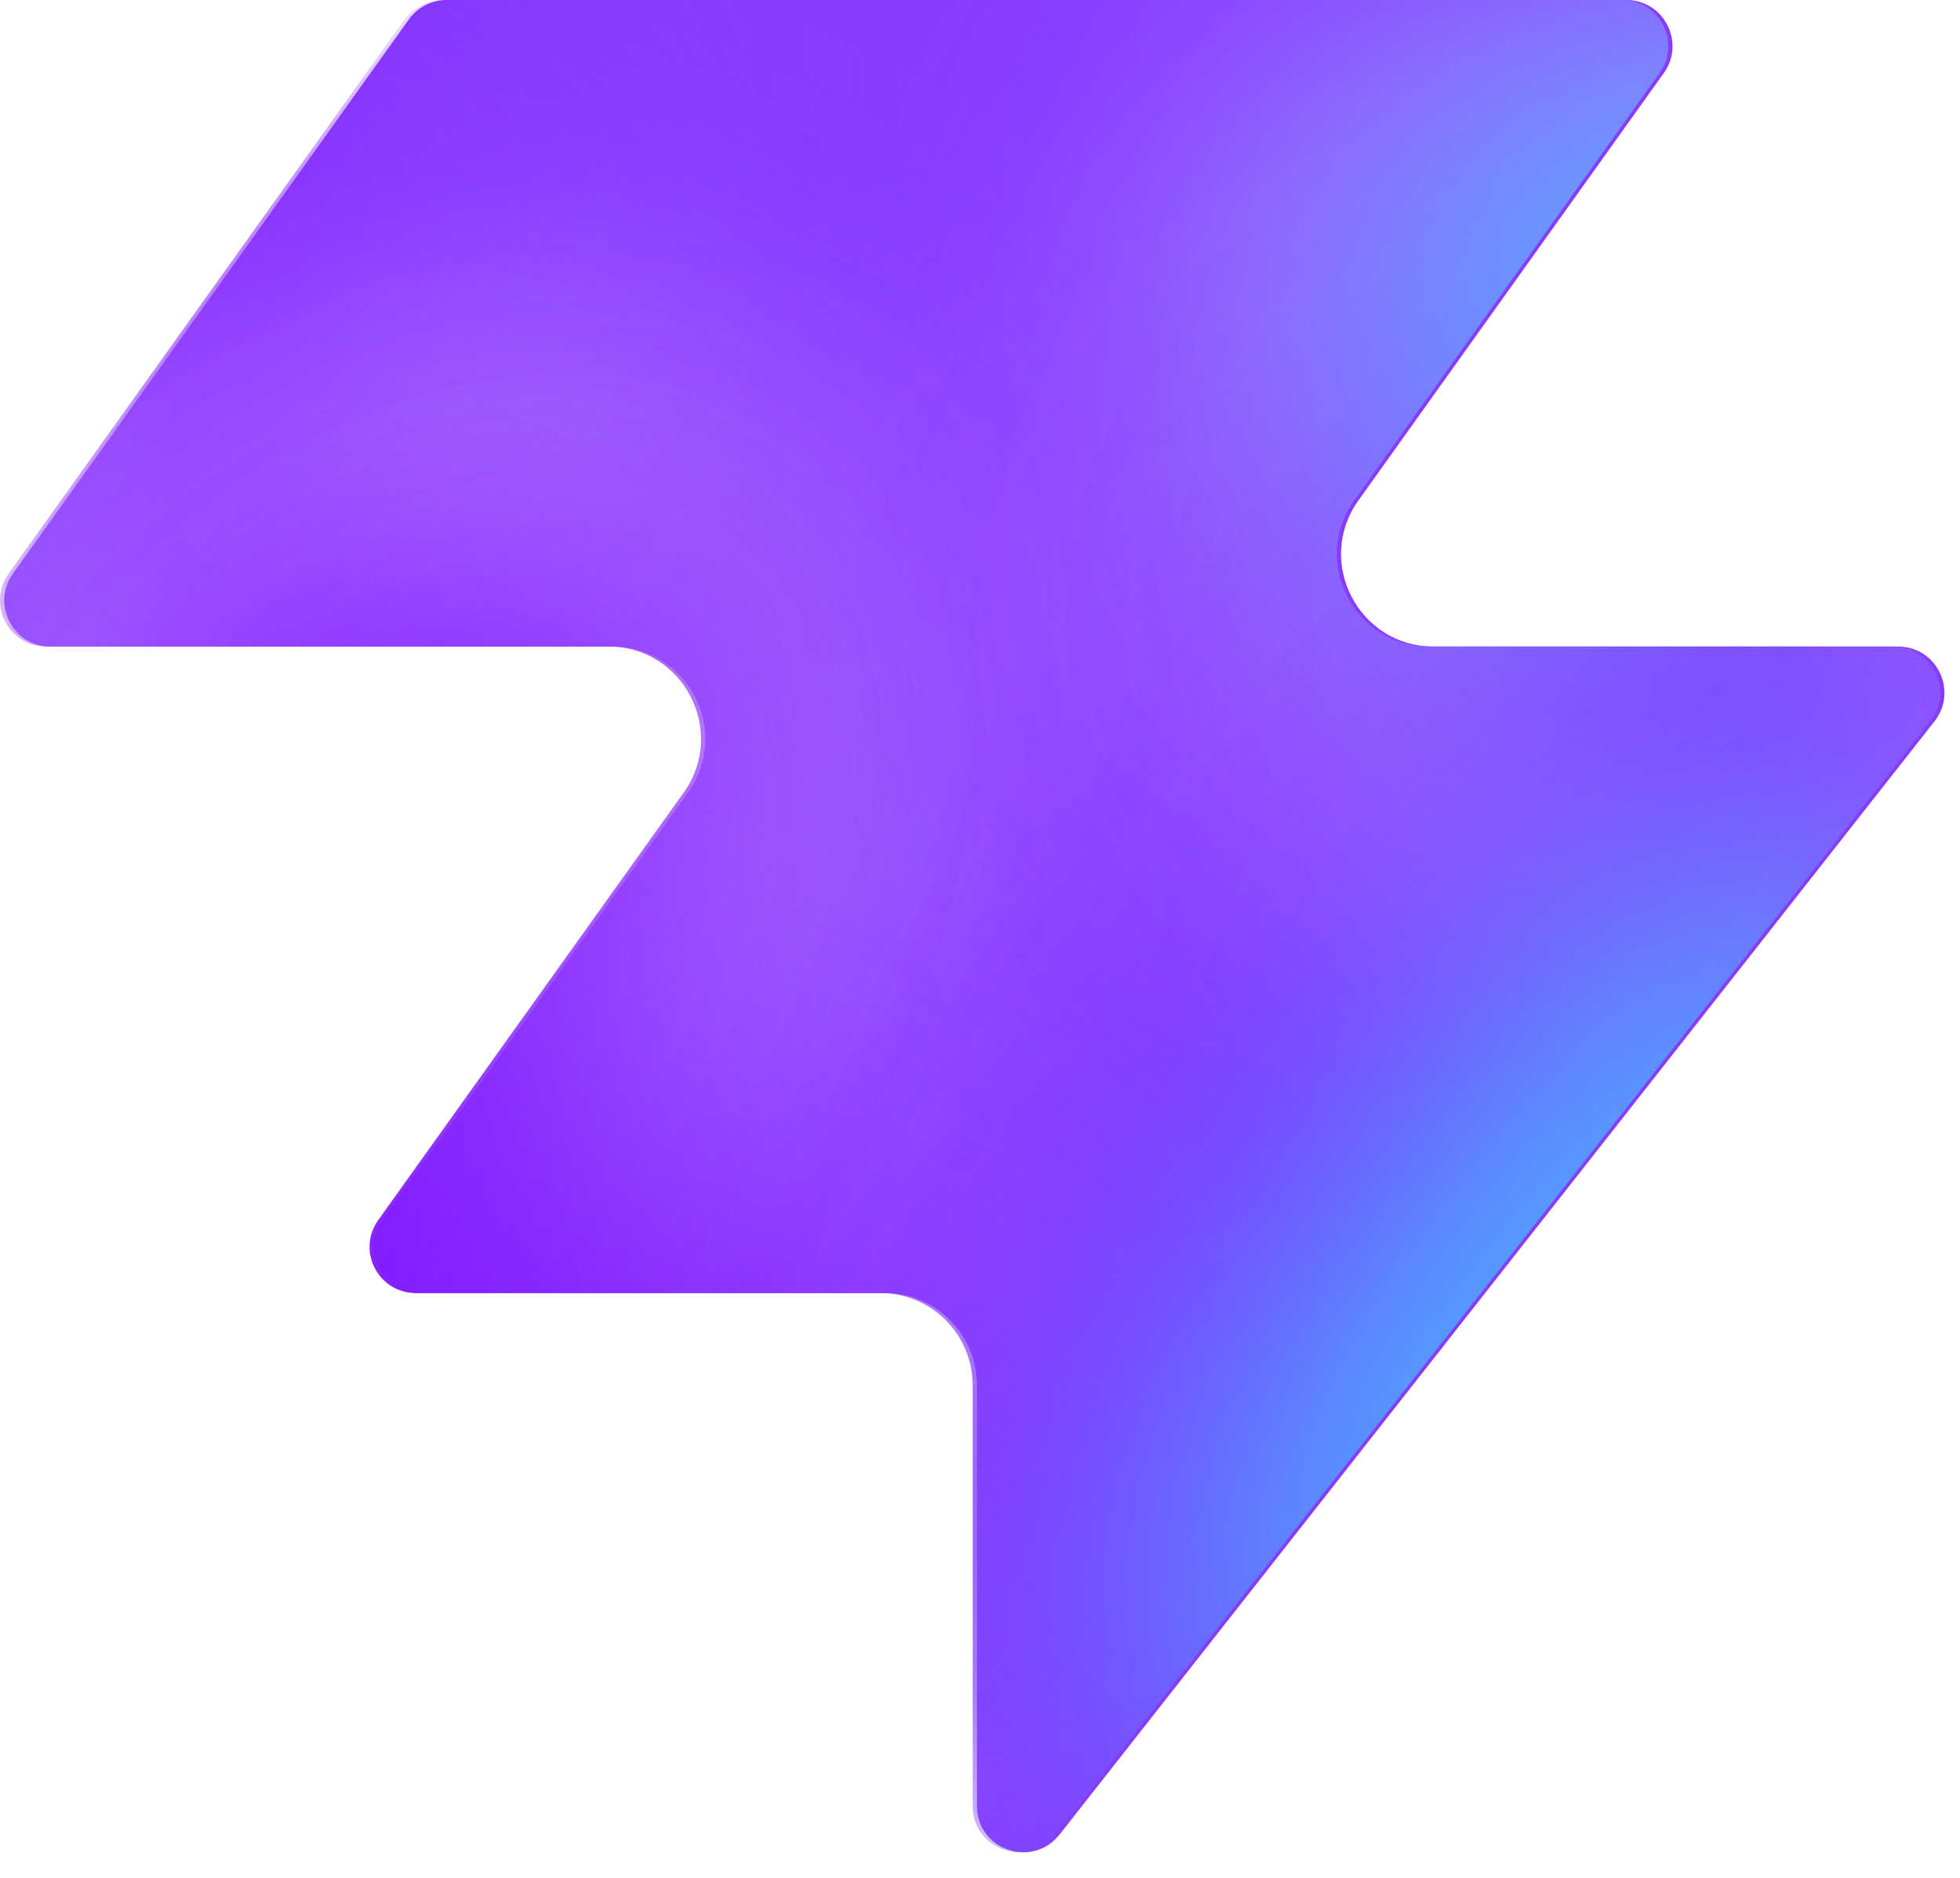
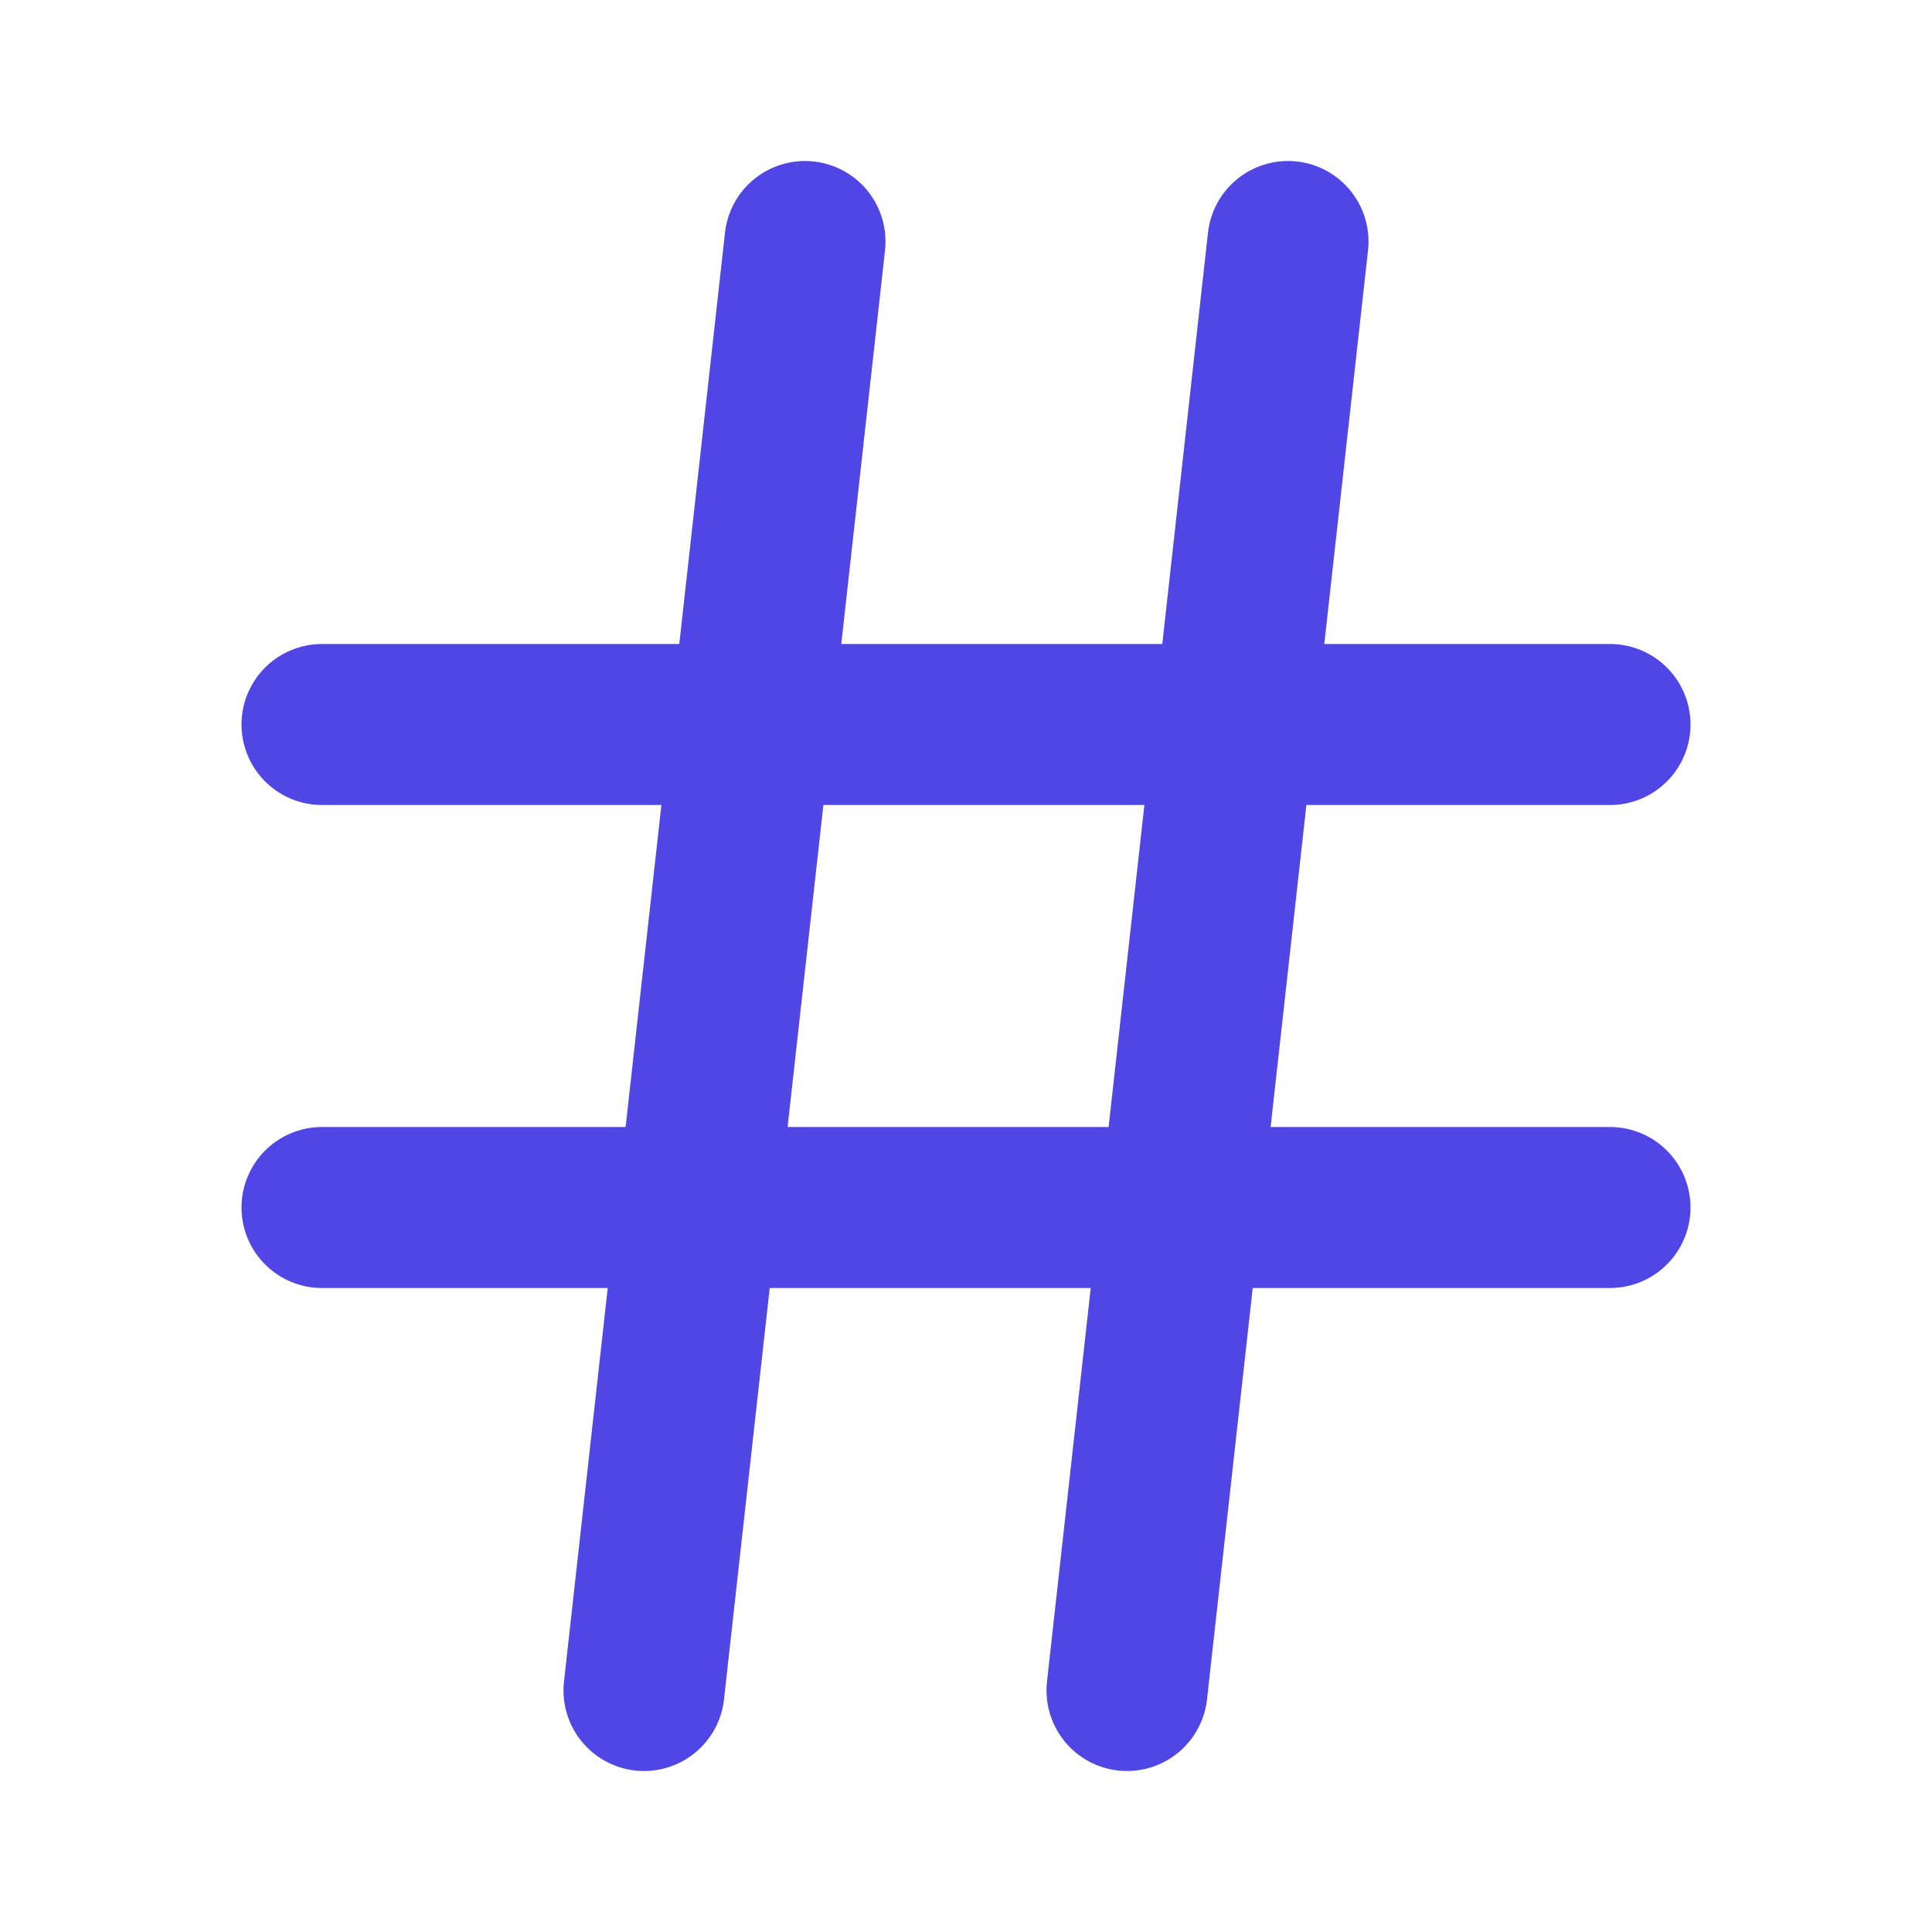
- <svg xmlns="http://www.w3.org/2000/svg" width="48" height="46" fill="none" viewBox="0 0 48 46">
-   <path fill="#863bff" d="M25.946 44.938c-.664.845-2.021.375-2.021-.698V33.937a2.26 2.26 0 0 0-2.262-2.262H10.287c-.92 0-1.456-1.04-.92-1.788l7.48-10.471c1.07-1.497 0-3.578-1.842-3.578H1.237c-.92 0-1.456-1.04-.92-1.788L10.013.474c.214-.297.556-.474.92-.474h28.894c.92 0 1.456 1.04.92 1.788l-7.48 10.471c-1.07 1.498 0 3.579 1.842 3.579h11.377c.943 0 1.473 1.088.89 1.83L25.947 44.94z" style="fill:#863bff;fill:color(display-p3 .525 .23 1);fill-opacity:1" />
-   <mask id="a" width="48" height="46" x="0" y="0" maskUnits="userSpaceOnUse" style="mask-type:alpha">
-     <path fill="#000" d="M25.842 44.938c-.664.844-2.021.375-2.021-.698V33.937a2.26 2.26 0 0 0-2.262-2.262H10.183c-.92 0-1.456-1.04-.92-1.788l7.48-10.471c1.07-1.498 0-3.579-1.842-3.579H1.133c-.92 0-1.456-1.04-.92-1.787L9.91.473c.214-.297.556-.474.92-.474h28.894c.92 0 1.456 1.04.92 1.788l-7.48 10.471c-1.07 1.498 0 3.578 1.842 3.578h11.377c.943 0 1.473 1.088.89 1.832L25.843 44.94z" style="fill:#000;fill-opacity:1" />
-   </mask>
-   <g mask="url(#a)">
-     <g filter="url(#b)">
-       <ellipse cx="5.508" cy="14.704" fill="#ede6ff" rx="5.508" ry="14.704" style="fill:#ede6ff;fill:color(display-p3 .927 .903 1);fill-opacity:1" transform="matrix(.00324 1 1 -.00324 -4.47 31.516)" />
-     </g>
-     <g filter="url(#c)">
-       <ellipse cx="10.399" cy="29.851" fill="#ede6ff" rx="10.399" ry="29.851" style="fill:#ede6ff;fill:color(display-p3 .927 .903 1);fill-opacity:1" transform="matrix(.00324 1 1 -.00324 -39.328 7.883)" />
-     </g>
-     <g filter="url(#d)">
-       <ellipse cx="5.508" cy="30.487" fill="#7e14ff" rx="5.508" ry="30.487" style="fill:#7e14ff;fill:color(display-p3 .492 .077 1);fill-opacity:1" transform="rotate(89.814 -25.913 -14.639)scale(1 -1)" />
-     </g>
-     <g filter="url(#e)">
-       <ellipse cx="5.508" cy="30.599" fill="#7e14ff" rx="5.508" ry="30.599" style="fill:#7e14ff;fill:color(display-p3 .492 .077 1);fill-opacity:1" transform="rotate(89.814 -32.644 -3.334)scale(1 -1)" />
-     </g>
-     <g filter="url(#f)">
-       <ellipse cx="5.508" cy="30.599" fill="#7e14ff" rx="5.508" ry="30.599" style="fill:#7e14ff;fill:color(display-p3 .492 .077 1);fill-opacity:1" transform="matrix(.00324 1 1 -.00324 -34.34 30.47)" />
-     </g>
-     <g filter="url(#g)">
-       <ellipse cx="14.072" cy="22.078" fill="#ede6ff" rx="14.072" ry="22.078" style="fill:#ede6ff;fill:color(display-p3 .927 .903 1);fill-opacity:1" transform="rotate(93.35 24.506 48.493)scale(-1 1)" />
-     </g>
-     <g filter="url(#h)">
-       <ellipse cx="3.47" cy="21.501" fill="#7e14ff" rx="3.47" ry="21.501" style="fill:#7e14ff;fill:color(display-p3 .492 .077 1);fill-opacity:1" transform="rotate(89.009 28.708 47.59)scale(-1 1)" />
-     </g>
-     <g filter="url(#i)">
-       <ellipse cx="3.47" cy="21.501" fill="#7e14ff" rx="3.47" ry="21.501" style="fill:#7e14ff;fill:color(display-p3 .492 .077 1);fill-opacity:1" transform="rotate(89.009 28.708 47.59)scale(-1 1)" />
-     </g>
-     <g filter="url(#j)">
-       <ellipse cx=".387" cy="8.972" fill="#7e14ff" rx="4.407" ry="29.108" style="fill:#7e14ff;fill:color(display-p3 .492 .077 1);fill-opacity:1" transform="rotate(39.51 .387 8.972)" />
-     </g>
-     <g filter="url(#k)">
-       <ellipse cx="47.523" cy="-6.092" fill="#7e14ff" rx="4.407" ry="29.108" style="fill:#7e14ff;fill:color(display-p3 .492 .077 1);fill-opacity:1" transform="rotate(37.892 47.523 -6.092)" />
-     </g>
-     <g filter="url(#l)">
-       <ellipse cx="41.412" cy="6.333" fill="#47bfff" rx="5.971" ry="9.665" style="fill:#47bfff;fill:color(display-p3 .28 .748 1);fill-opacity:1" transform="rotate(37.892 41.412 6.333)" />
-     </g>
-     <g filter="url(#m)">
-       <ellipse cx="-1.879" cy="38.332" fill="#7e14ff" rx="4.407" ry="29.108" style="fill:#7e14ff;fill:color(display-p3 .492 .077 1);fill-opacity:1" transform="rotate(37.892 -1.88 38.332)" />
-     </g>
-     <g filter="url(#n)">
-       <ellipse cx="-1.879" cy="38.332" fill="#7e14ff" rx="4.407" ry="29.108" style="fill:#7e14ff;fill:color(display-p3 .492 .077 1);fill-opacity:1" transform="rotate(37.892 -1.88 38.332)" />
-     </g>
-     <g filter="url(#o)">
-       <ellipse cx="35.651" cy="29.907" fill="#7e14ff" rx="4.407" ry="29.108" style="fill:#7e14ff;fill:color(display-p3 .492 .077 1);fill-opacity:1" transform="rotate(37.892 35.651 29.907)" />
-     </g>
-     <g filter="url(#p)">
-       <ellipse cx="38.418" cy="32.4" fill="#47bfff" rx="5.971" ry="15.297" style="fill:#47bfff;fill:color(display-p3 .28 .748 1);fill-opacity:1" transform="rotate(37.892 38.418 32.4)" />
-     </g>
-   </g>
-   <defs>
-     <filter id="b" width="60.045" height="41.654" x="-19.77" y="16.149" color-interpolation-filters="sRGB" filterUnits="userSpaceOnUse">
-       <feFlood flood-opacity="0" result="BackgroundImageFix" />
-       <feBlend in="SourceGraphic" in2="BackgroundImageFix" result="shape" />
-       <feGaussianBlur result="effect1_foregroundBlur_2002_17158" stdDeviation="7.659" />
-     </filter>
-     <filter id="c" width="90.34" height="51.437" x="-54.613" y="-7.533" color-interpolation-filters="sRGB" filterUnits="userSpaceOnUse">
-       <feFlood flood-opacity="0" result="BackgroundImageFix" />
-       <feBlend in="SourceGraphic" in2="BackgroundImageFix" result="shape" />
-       <feGaussianBlur result="effect1_foregroundBlur_2002_17158" stdDeviation="7.659" />
-     </filter>
-     <filter id="d" width="79.355" height="29.4" x="-49.64" y="2.03" color-interpolation-filters="sRGB" filterUnits="userSpaceOnUse">
-       <feFlood flood-opacity="0" result="BackgroundImageFix" />
-       <feBlend in="SourceGraphic" in2="BackgroundImageFix" result="shape" />
-       <feGaussianBlur result="effect1_foregroundBlur_2002_17158" stdDeviation="4.596" />
-     </filter>
-     <filter id="e" width="79.579" height="29.4" x="-45.045" y="20.029" color-interpolation-filters="sRGB" filterUnits="userSpaceOnUse">
-       <feFlood flood-opacity="0" result="BackgroundImageFix" />
-       <feBlend in="SourceGraphic" in2="BackgroundImageFix" result="shape" />
-       <feGaussianBlur result="effect1_foregroundBlur_2002_17158" stdDeviation="4.596" />
-     </filter>
-     <filter id="f" width="79.579" height="29.4" x="-43.513" y="21.178" color-interpolation-filters="sRGB" filterUnits="userSpaceOnUse">
-       <feFlood flood-opacity="0" result="BackgroundImageFix" />
-       <feBlend in="SourceGraphic" in2="BackgroundImageFix" result="shape" />
-       <feGaussianBlur result="effect1_foregroundBlur_2002_17158" stdDeviation="4.596" />
-     </filter>
-     <filter id="g" width="74.749" height="58.852" x="15.756" y="-17.901" color-interpolation-filters="sRGB" filterUnits="userSpaceOnUse">
-       <feFlood flood-opacity="0" result="BackgroundImageFix" />
-       <feBlend in="SourceGraphic" in2="BackgroundImageFix" result="shape" />
-       <feGaussianBlur result="effect1_foregroundBlur_2002_17158" stdDeviation="7.659" />
-     </filter>
-     <filter id="h" width="61.377" height="25.362" x="23.548" y="2.284" color-interpolation-filters="sRGB" filterUnits="userSpaceOnUse">
-       <feFlood flood-opacity="0" result="BackgroundImageFix" />
-       <feBlend in="SourceGraphic" in2="BackgroundImageFix" result="shape" />
-       <feGaussianBlur result="effect1_foregroundBlur_2002_17158" stdDeviation="4.596" />
-     </filter>
-     <filter id="i" width="61.377" height="25.362" x="23.548" y="2.284" color-interpolation-filters="sRGB" filterUnits="userSpaceOnUse">
-       <feFlood flood-opacity="0" result="BackgroundImageFix" />
-       <feBlend in="SourceGraphic" in2="BackgroundImageFix" result="shape" />
-       <feGaussianBlur result="effect1_foregroundBlur_2002_17158" stdDeviation="4.596" />
-     </filter>
-     <filter id="j" width="56.045" height="63.649" x="-27.636" y="-22.853" color-interpolation-filters="sRGB" filterUnits="userSpaceOnUse">
-       <feFlood flood-opacity="0" result="BackgroundImageFix" />
-       <feBlend in="SourceGraphic" in2="BackgroundImageFix" result="shape" />
-       <feGaussianBlur result="effect1_foregroundBlur_2002_17158" stdDeviation="4.596" />
-     </filter>
-     <filter id="k" width="54.814" height="64.646" x="20.116" y="-38.415" color-interpolation-filters="sRGB" filterUnits="userSpaceOnUse">
-       <feFlood flood-opacity="0" result="BackgroundImageFix" />
-       <feBlend in="SourceGraphic" in2="BackgroundImageFix" result="shape" />
-       <feGaussianBlur result="effect1_foregroundBlur_2002_17158" stdDeviation="4.596" />
-     </filter>
-     <filter id="l" width="33.541" height="35.313" x="24.641" y="-11.323" color-interpolation-filters="sRGB" filterUnits="userSpaceOnUse">
-       <feFlood flood-opacity="0" result="BackgroundImageFix" />
-       <feBlend in="SourceGraphic" in2="BackgroundImageFix" result="shape" />
-       <feGaussianBlur result="effect1_foregroundBlur_2002_17158" stdDeviation="4.596" />
-     </filter>
-     <filter id="m" width="54.814" height="64.646" x="-29.286" y="6.009" color-interpolation-filters="sRGB" filterUnits="userSpaceOnUse">
-       <feFlood flood-opacity="0" result="BackgroundImageFix" />
-       <feBlend in="SourceGraphic" in2="BackgroundImageFix" result="shape" />
-       <feGaussianBlur result="effect1_foregroundBlur_2002_17158" stdDeviation="4.596" />
-     </filter>
-     <filter id="n" width="54.814" height="64.646" x="-29.286" y="6.009" color-interpolation-filters="sRGB" filterUnits="userSpaceOnUse">
-       <feFlood flood-opacity="0" result="BackgroundImageFix" />
-       <feBlend in="SourceGraphic" in2="BackgroundImageFix" result="shape" />
-       <feGaussianBlur result="effect1_foregroundBlur_2002_17158" stdDeviation="4.596" />
-     </filter>
-     <filter id="o" width="54.814" height="64.646" x="8.244" y="-2.416" color-interpolation-filters="sRGB" filterUnits="userSpaceOnUse">
-       <feFlood flood-opacity="0" result="BackgroundImageFix" />
-       <feBlend in="SourceGraphic" in2="BackgroundImageFix" result="shape" />
-       <feGaussianBlur result="effect1_foregroundBlur_2002_17158" stdDeviation="4.596" />
-     </filter>
-     <filter id="p" width="39.409" height="43.623" x="18.713" y="10.588" color-interpolation-filters="sRGB" filterUnits="userSpaceOnUse">
-       <feFlood flood-opacity="0" result="BackgroundImageFix" />
-       <feBlend in="SourceGraphic" in2="BackgroundImageFix" result="shape" />
-       <feGaussianBlur result="effect1_foregroundBlur_2002_17158" stdDeviation="4.596" />
-     </filter>
-   </defs>
+ <svg xmlns="http://www.w3.org/2000/svg" width="32" height="32" viewBox="0 0 24 24" fill="none" stroke="#4f46e5" stroke-width="2" stroke-linecap="round" stroke-linejoin="round" class="lucide lucide-hash">
+   <line x1="4" x2="20" y1="9" y2="9" />
+   <line x1="4" x2="20" y1="15" y2="15" />
+   <line x1="10" x2="8" y1="3" y2="21" />
+   <line x1="16" x2="14" y1="3" y2="21" />
</svg>
